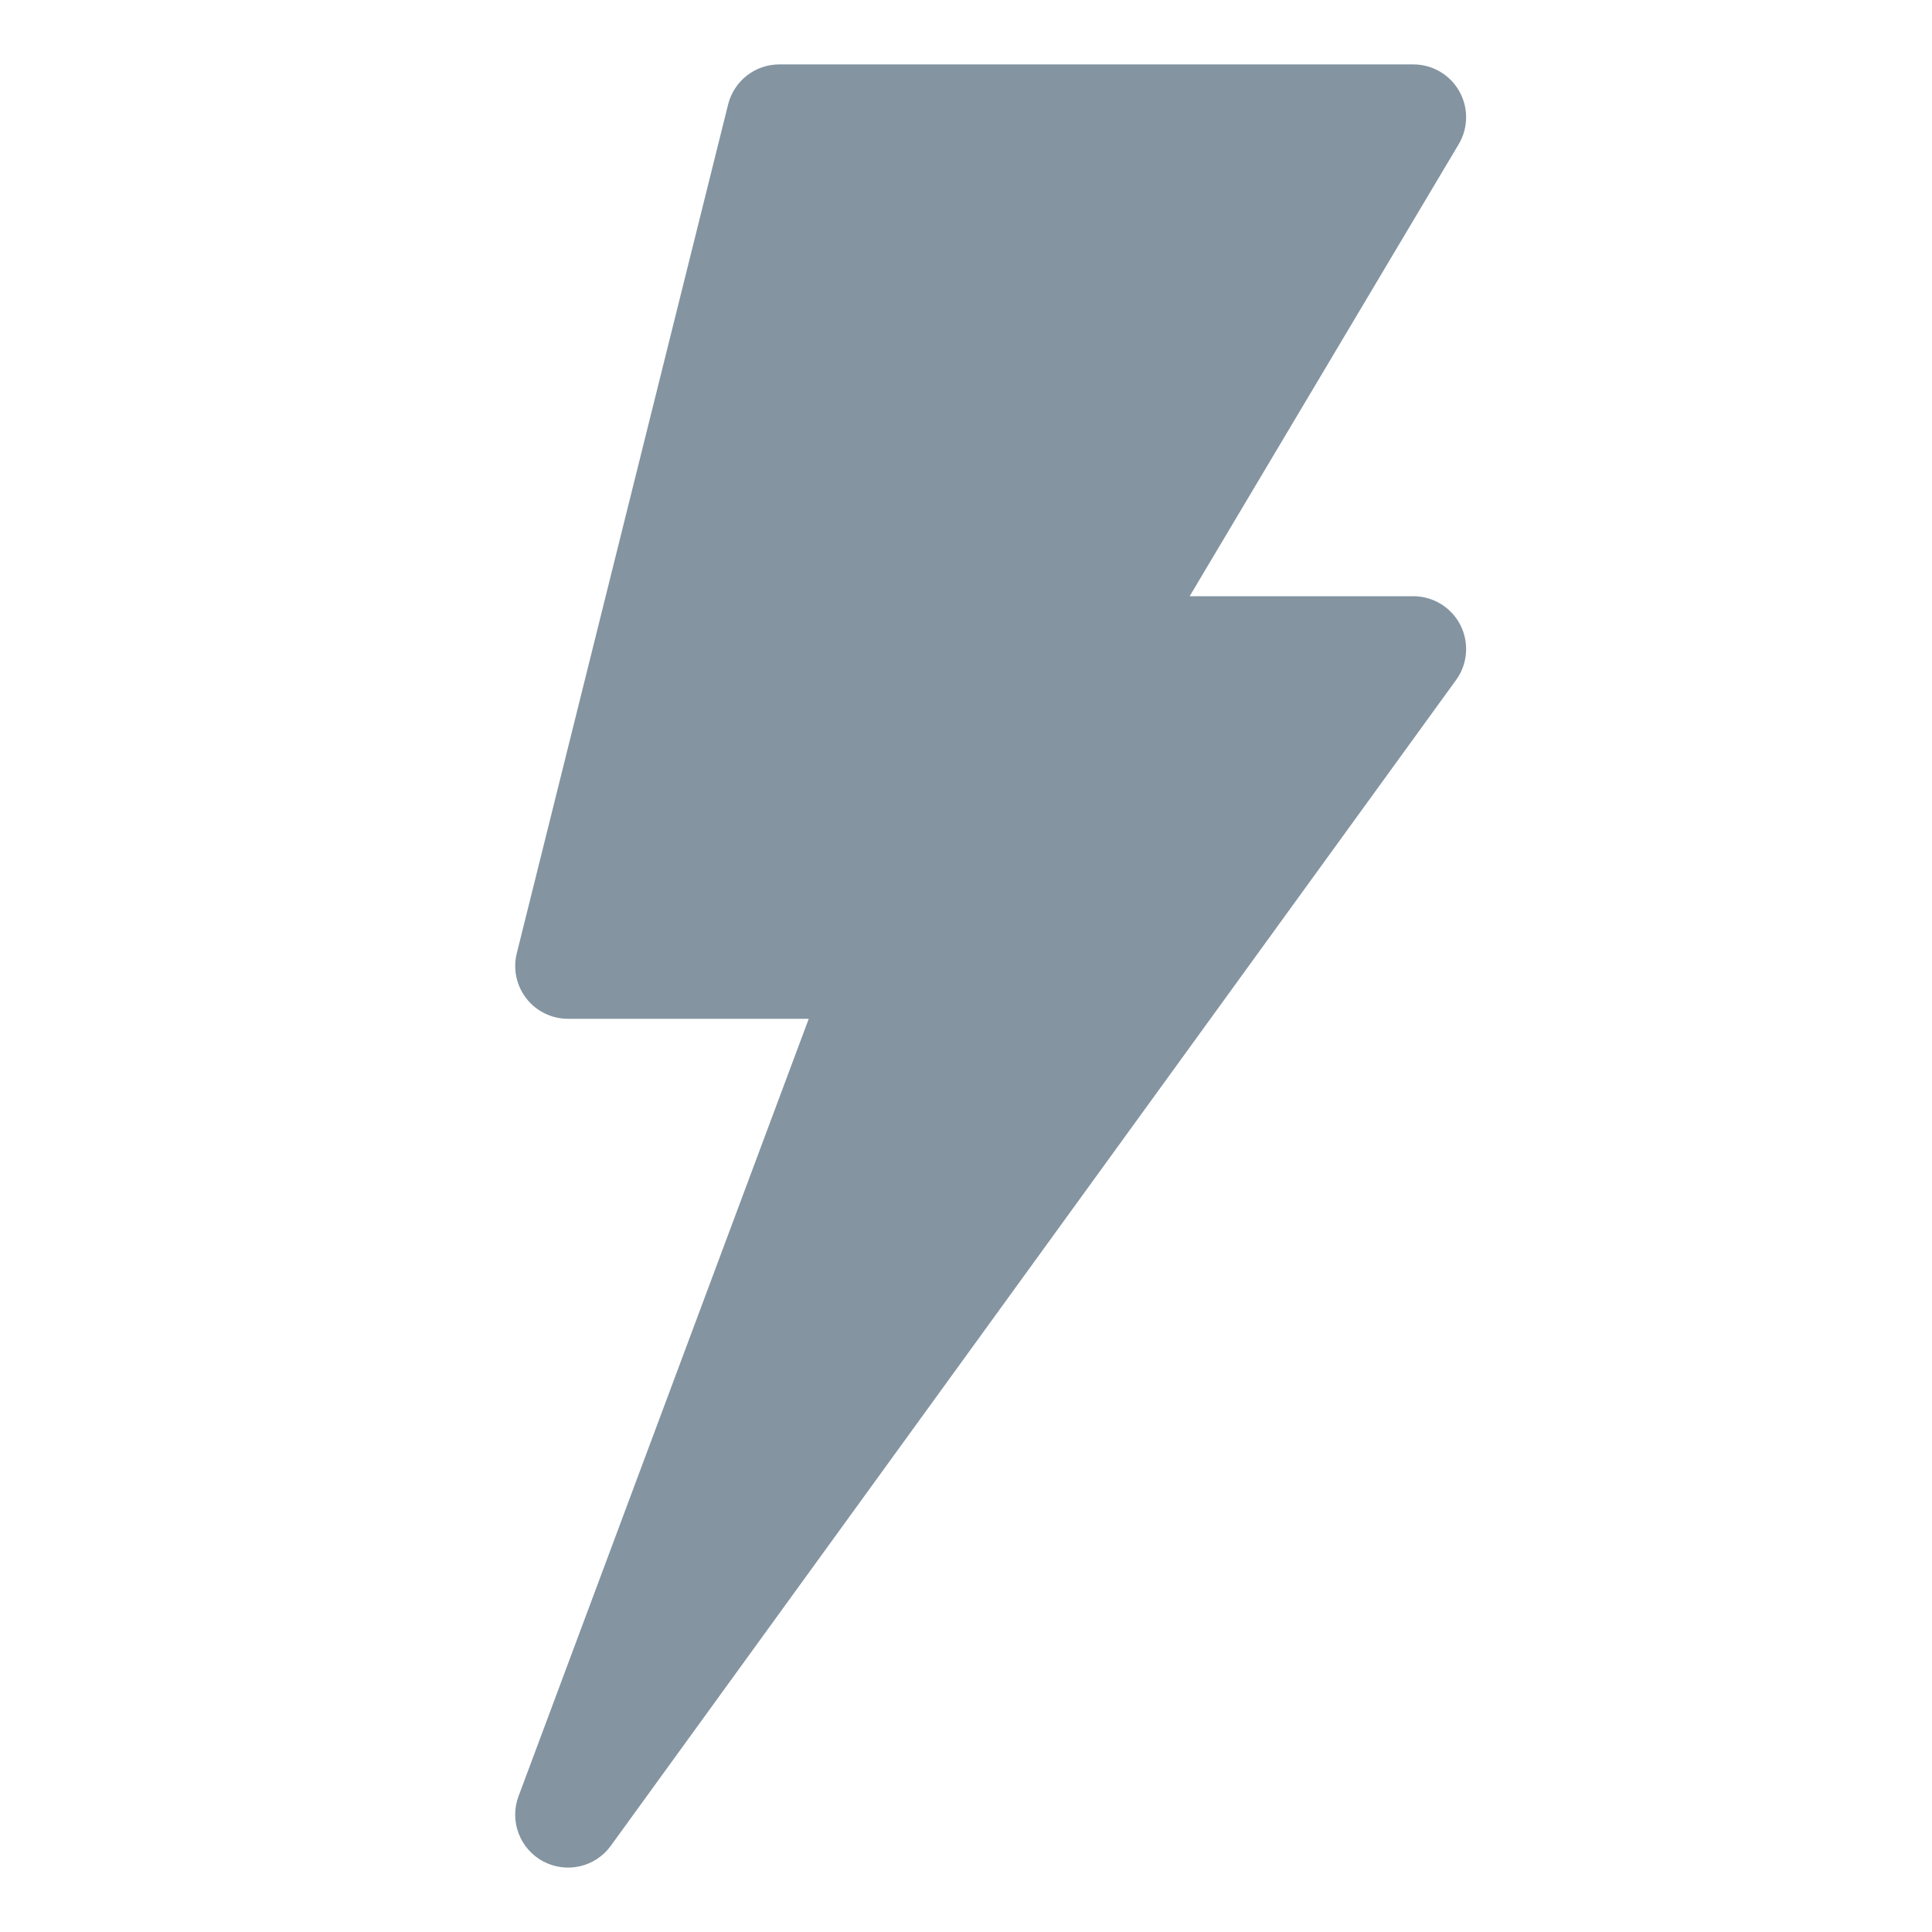
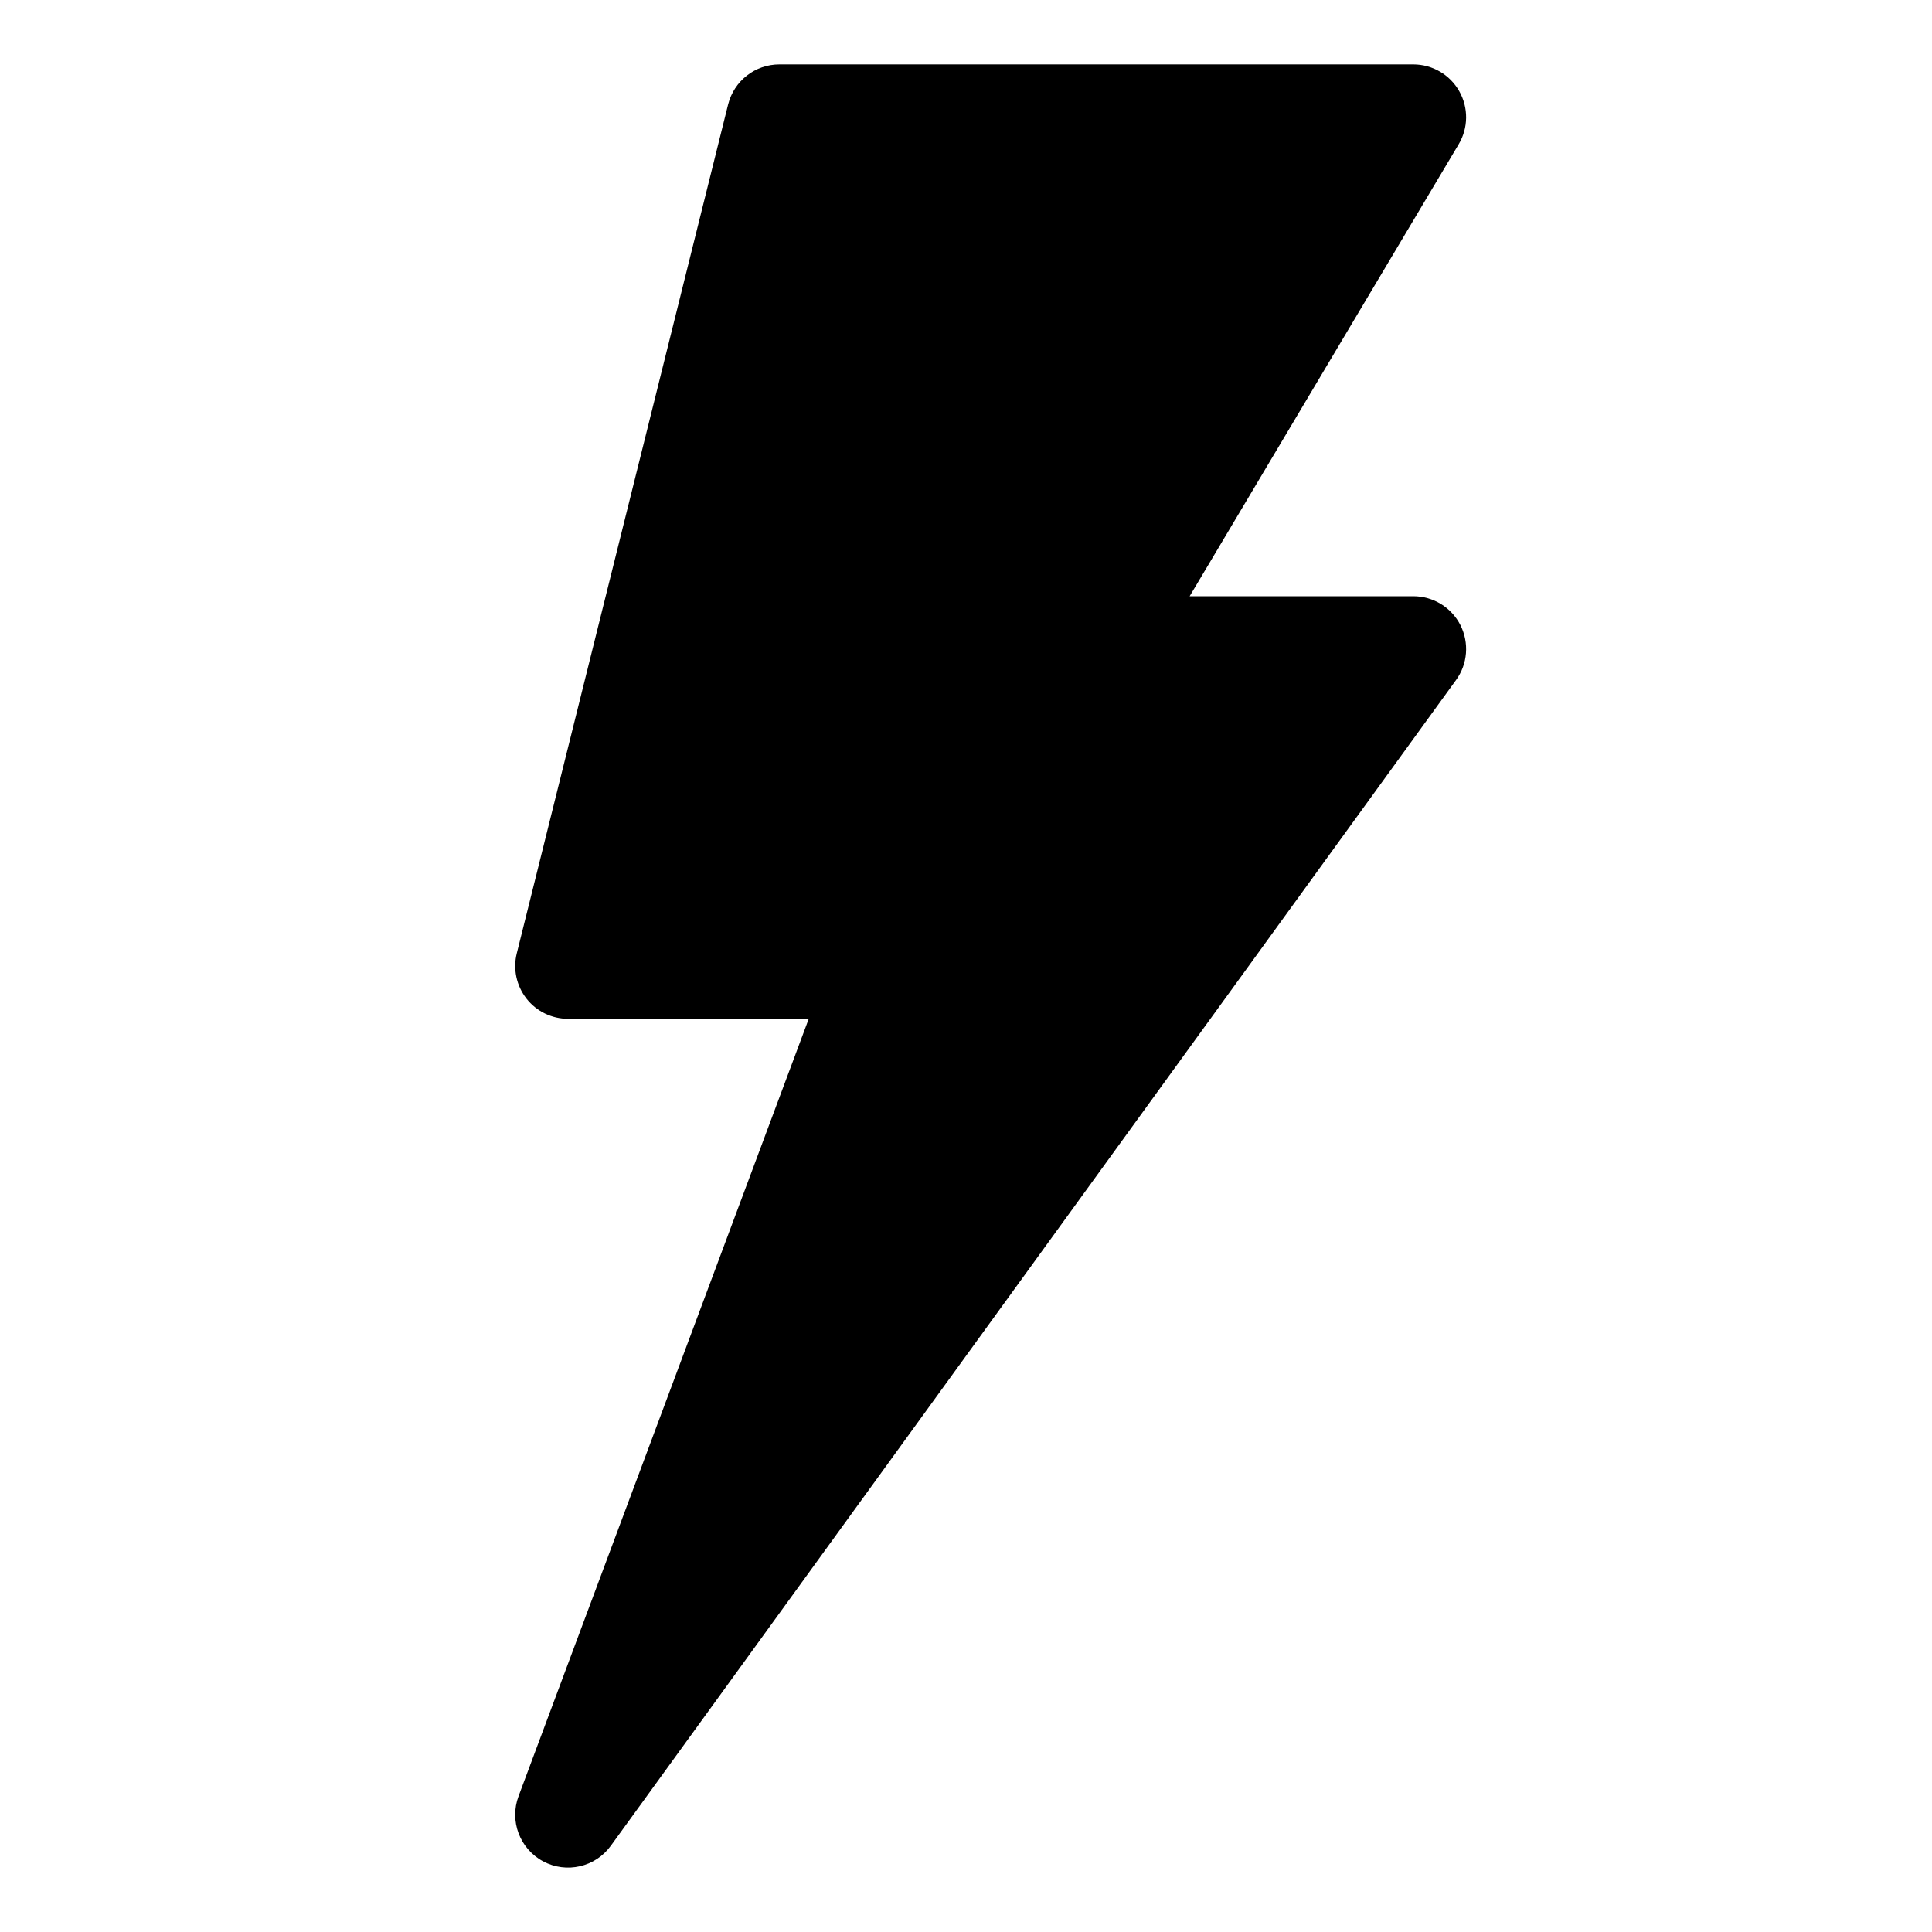
- <svg xmlns="http://www.w3.org/2000/svg" width="30" height="30" viewBox="0 0 30 30" fill="none">
-   <path d="M22.659 1.416C22.514 1.159 22.241 1 21.946 1H12.102C11.725 1 11.398 1.256 11.306 1.622L8.025 14.801C7.963 15.046 8.019 15.306 8.174 15.505C8.329 15.704 8.568 15.82 8.821 15.82H12.558L8.052 27.891C7.908 28.276 8.071 28.708 8.432 28.902C8.795 29.097 9.244 28.993 9.484 28.662L22.609 10.56C22.791 10.311 22.816 9.981 22.677 9.706C22.537 9.431 22.254 9.258 21.946 9.258H18.473L22.649 2.242C22.801 1.989 22.805 1.673 22.659 1.416Z" fill="#8494A1" />
+ <svg xmlns="http://www.w3.org/2000/svg" width="30" height="30" viewBox="0 0 30 30">
+   <path d="M22.659 1.416C22.514 1.159 22.241 1 21.946 1H12.102C11.725 1 11.398 1.256 11.306 1.622L8.025 14.801C7.963 15.046 8.019 15.306 8.174 15.505C8.329 15.704 8.568 15.82 8.821 15.82H12.558L8.052 27.891C7.908 28.276 8.071 28.708 8.432 28.902C8.795 29.097 9.244 28.993 9.484 28.662L22.609 10.56C22.791 10.311 22.816 9.981 22.677 9.706C22.537 9.431 22.254 9.258 21.946 9.258H18.473L22.649 2.242C22.801 1.989 22.805 1.673 22.659 1.416Z" />
</svg>
